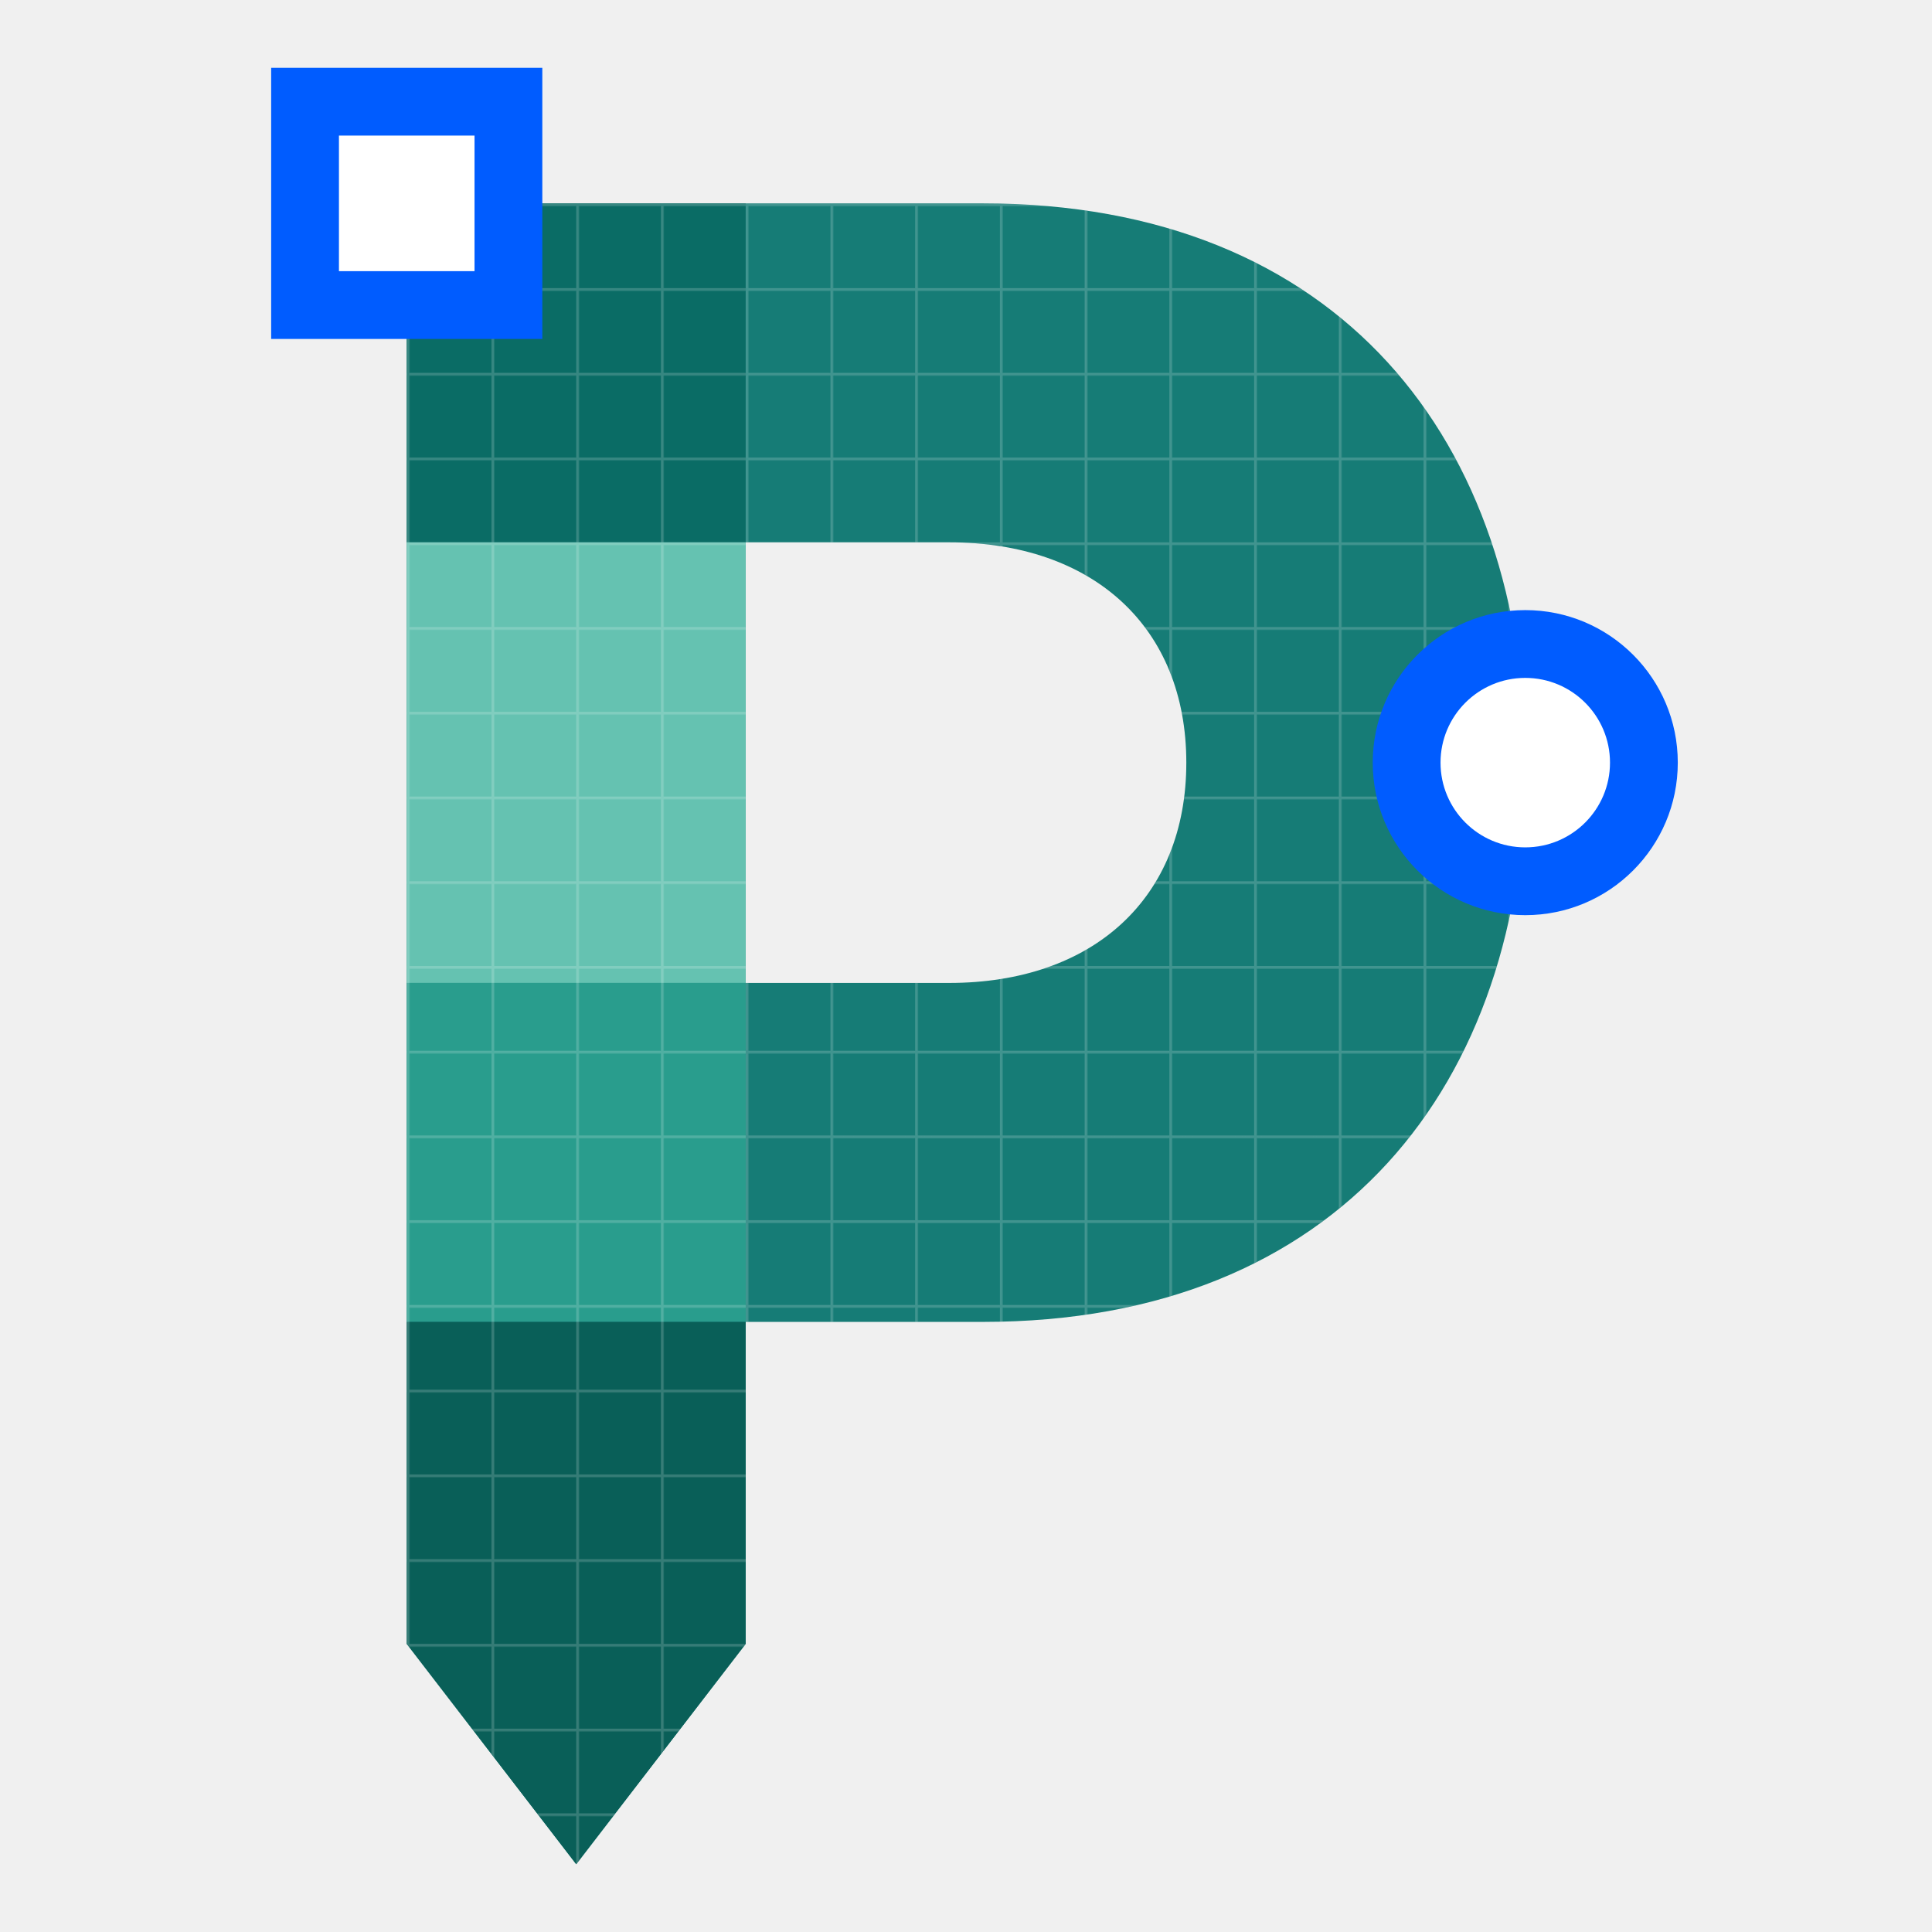
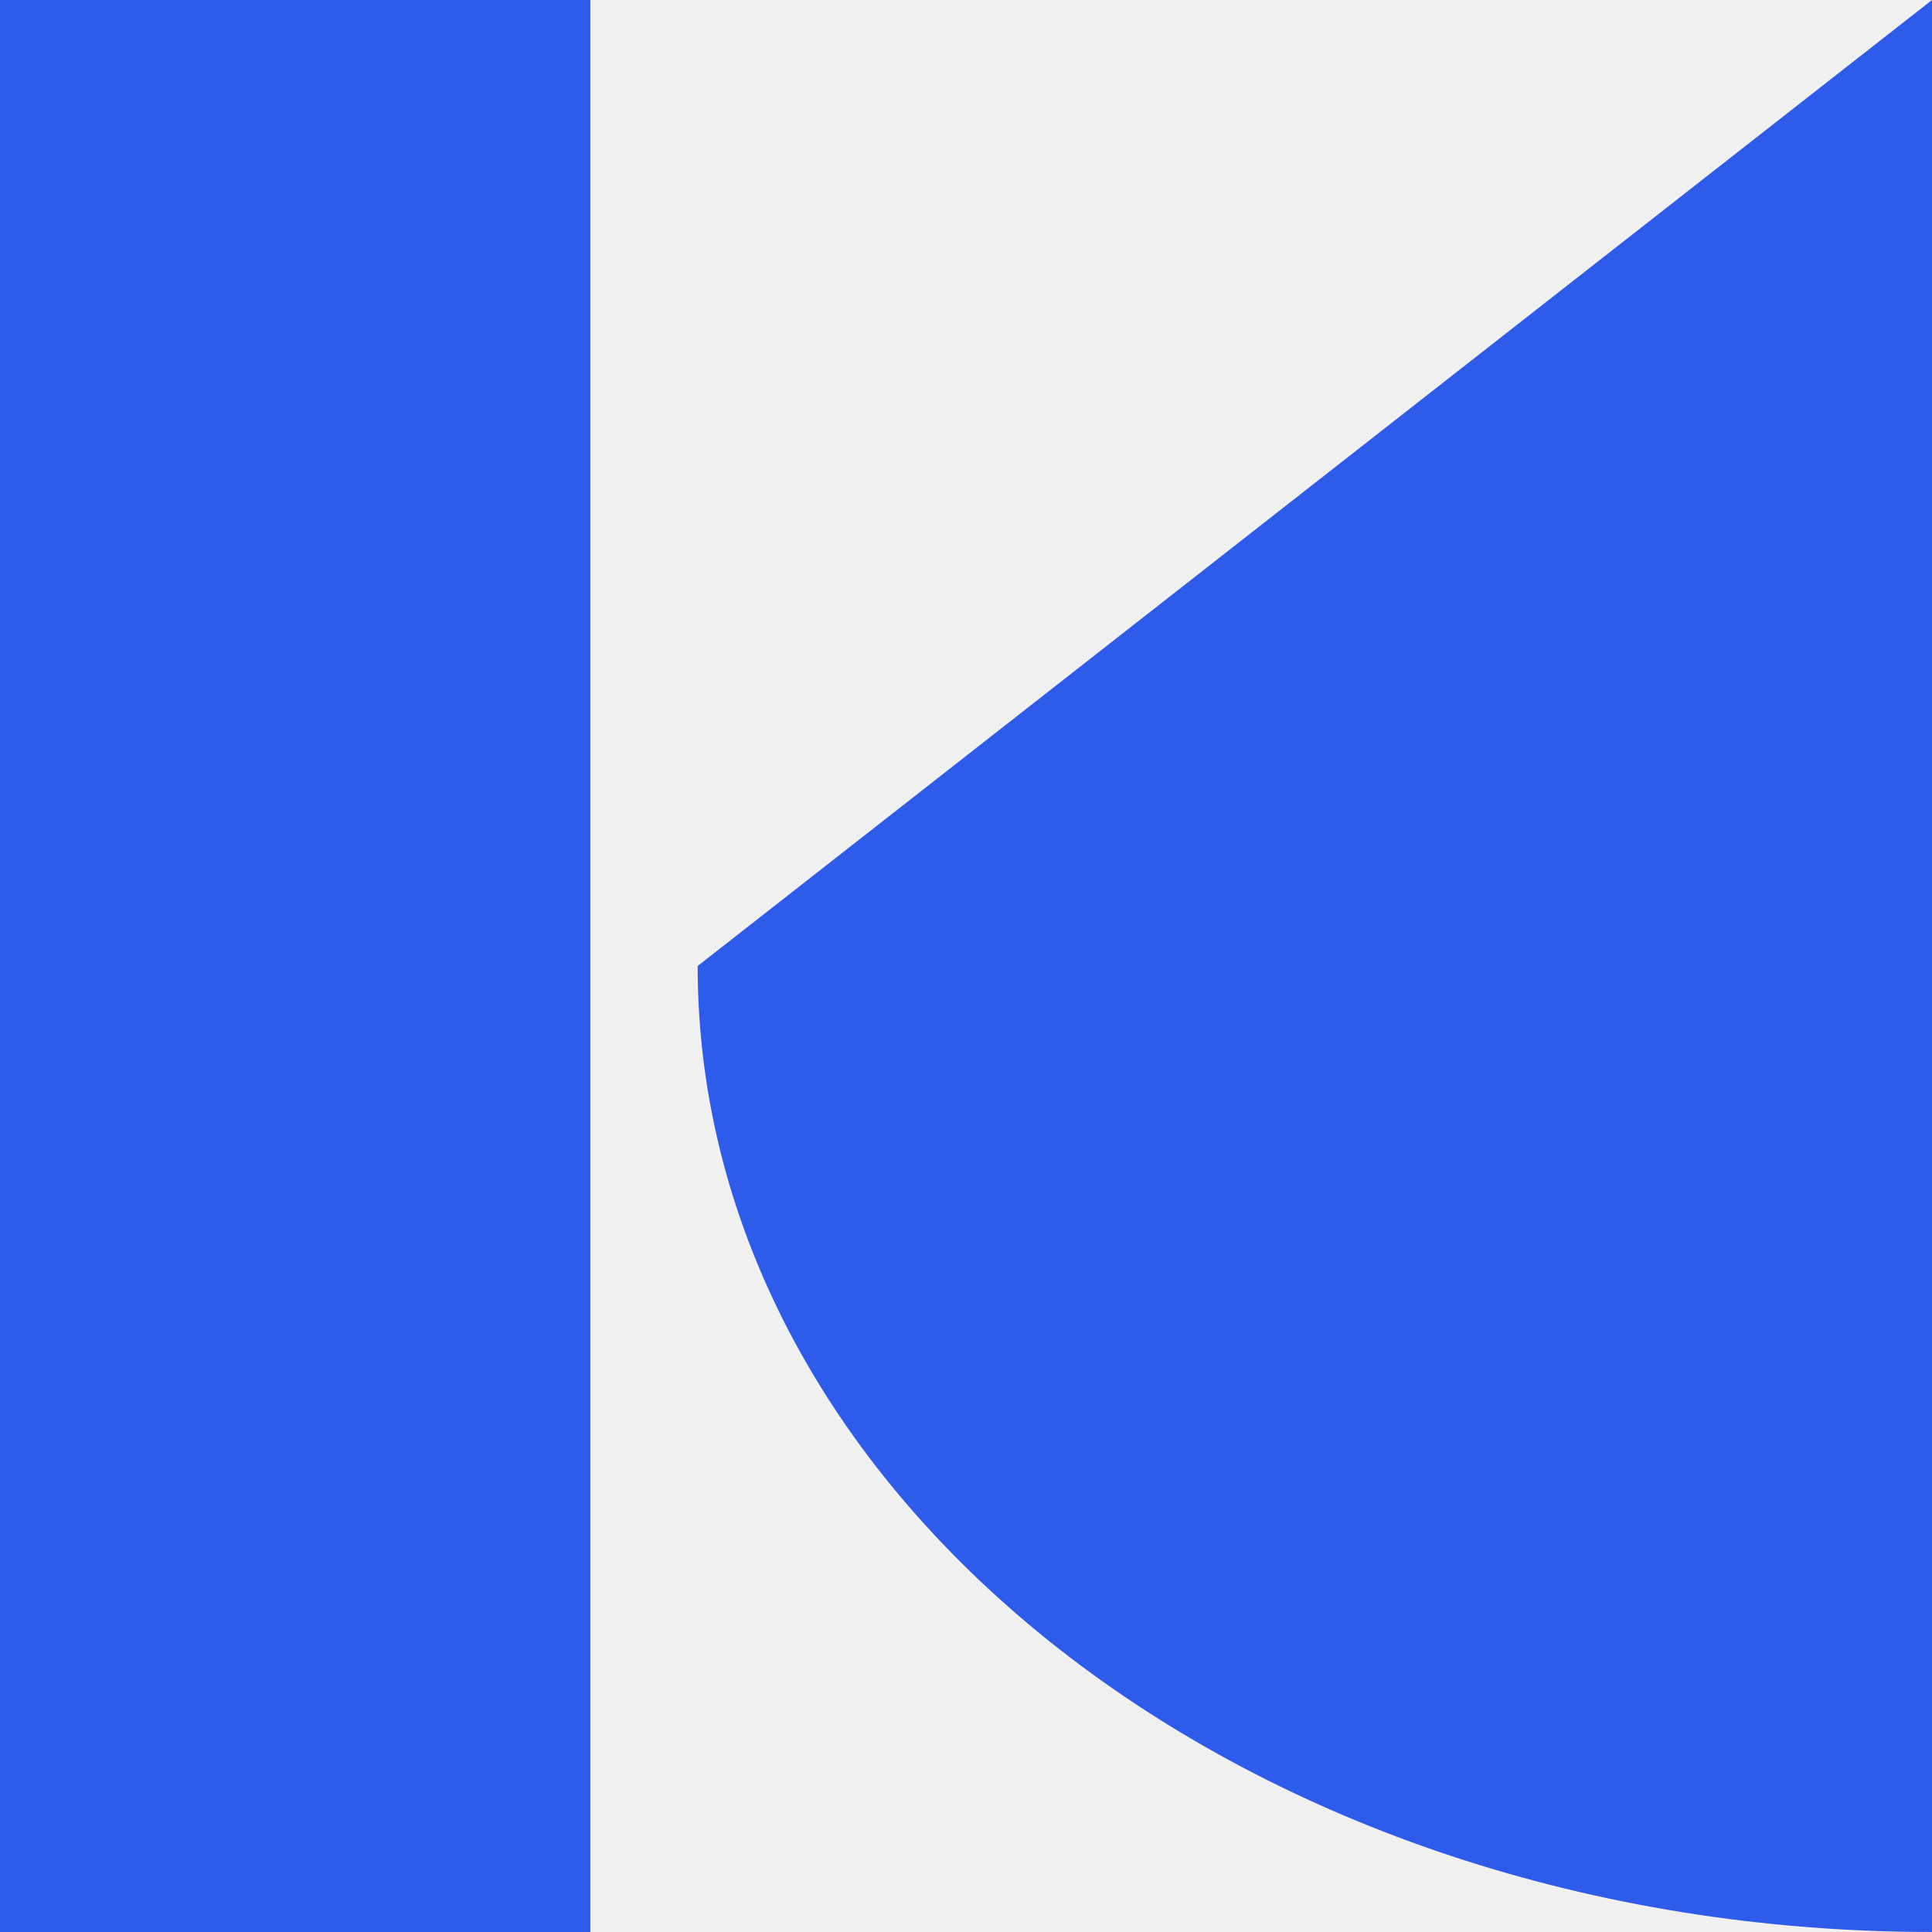
- <svg xmlns="http://www.w3.org/2000/svg" width="256" height="256" viewBox="28 28 228 228">
-   <defs>
-     <pattern id="pixel-grid" x="76" y="52" width="10" height="10" patternUnits="userSpaceOnUse">
-       <path d="M10 0H0V10" fill="none" stroke="#FFFFFF" stroke-opacity="0.18" stroke-width="0.65" />
-     </pattern>
-     <clipPath id="pencil-grid-clip">
-       <use href="#pencil-body" />
-     </clipPath>
-   </defs>
-   <path id="pencil-body" clip-rule="evenodd" data-part="body" fill="#167C76" fill-rule="evenodd" d="M76 52H144C186 52 208 80 208 118S186 184 144 184H116V222L96 248L76 222ZM116 92V144H140C157 144 168 134 168 118S157 92 140 92Z" />
-   <path data-part="upper" fill="#0A6C65" d="M76 52H116V92H76Z" />
-   <path data-part="middle" fill="#65C2B1" d="M76 92H116V144H76Z" />
-   <path data-part="lower" fill="#299D8D" d="M76 144H116V184H76Z" />
-   <path data-part="point" fill="#095F58" d="M76 184H116V222L96 248L76 222Z" />
-   <rect data-detail="grid" x="28" y="28" width="228" height="228" fill="url(#pixel-grid)" clip-path="url(#pencil-grid-clip)" />
-   <path data-part="handle" fill="#005CFF" d="M60 36H92V68H60Z" />
-   <path data-part="handle-surface" fill="#FFFFFF" d="M68 44H84V60H68Z" />
-   <path data-part="handle" fill="#005CFF" d="M226 118A18 18 0 1 1 190 118A18 18 0 1 1 226 118Z" />
-   <path data-part="handle-surface" fill="#FFFFFF" d="M218 118A10 10 0 1 1 198 118A10 10 0 1 1 218 118Z" />
+ <svg xmlns="http://www.w3.org/2000/svg" viewBox="14 14 72 72" width="256" height="256">
+   <rect data-part="stem" x="14" y="14" width="22" height="72" fill="#2F5BEA" />
+   <path data-part="arm" d="M40 50 L86 14 L86 50 Z" fill="#2F5BEA" />
+   <path data-part="leg" d="M40 50 A46 36 0 0 0 86 86 L86 50 Z" fill="#2F5BEA" />
</svg>
